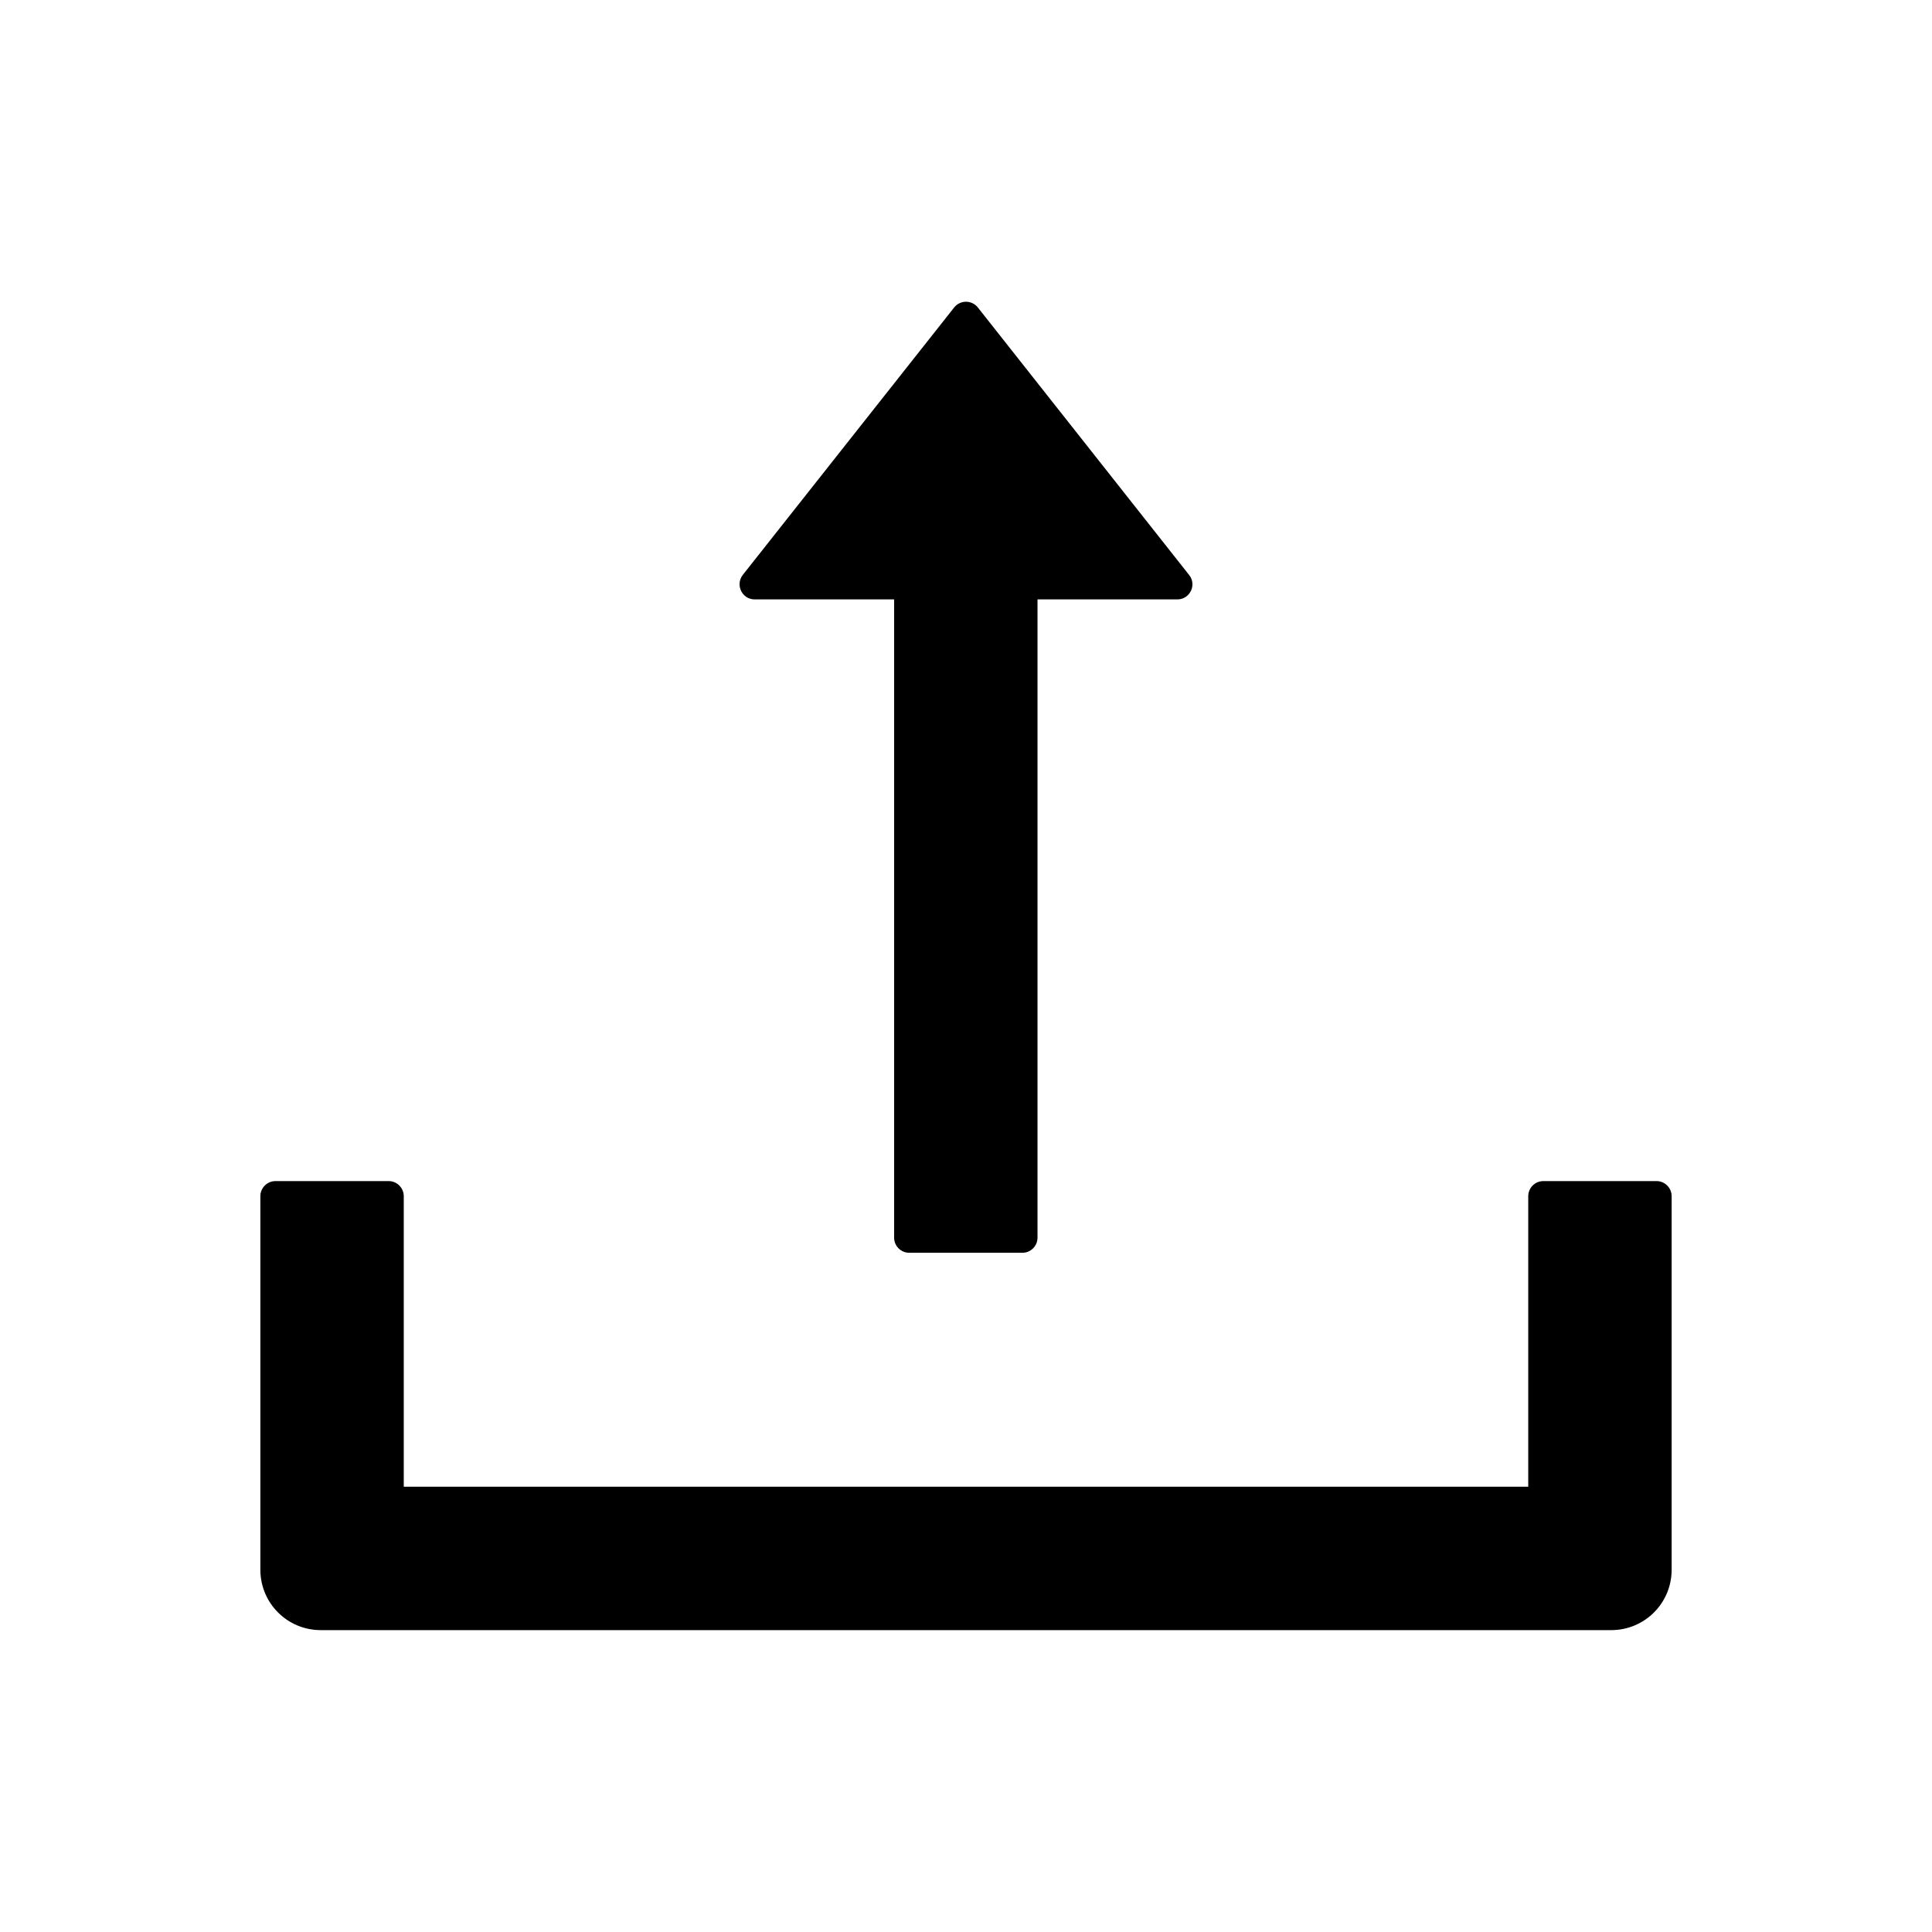
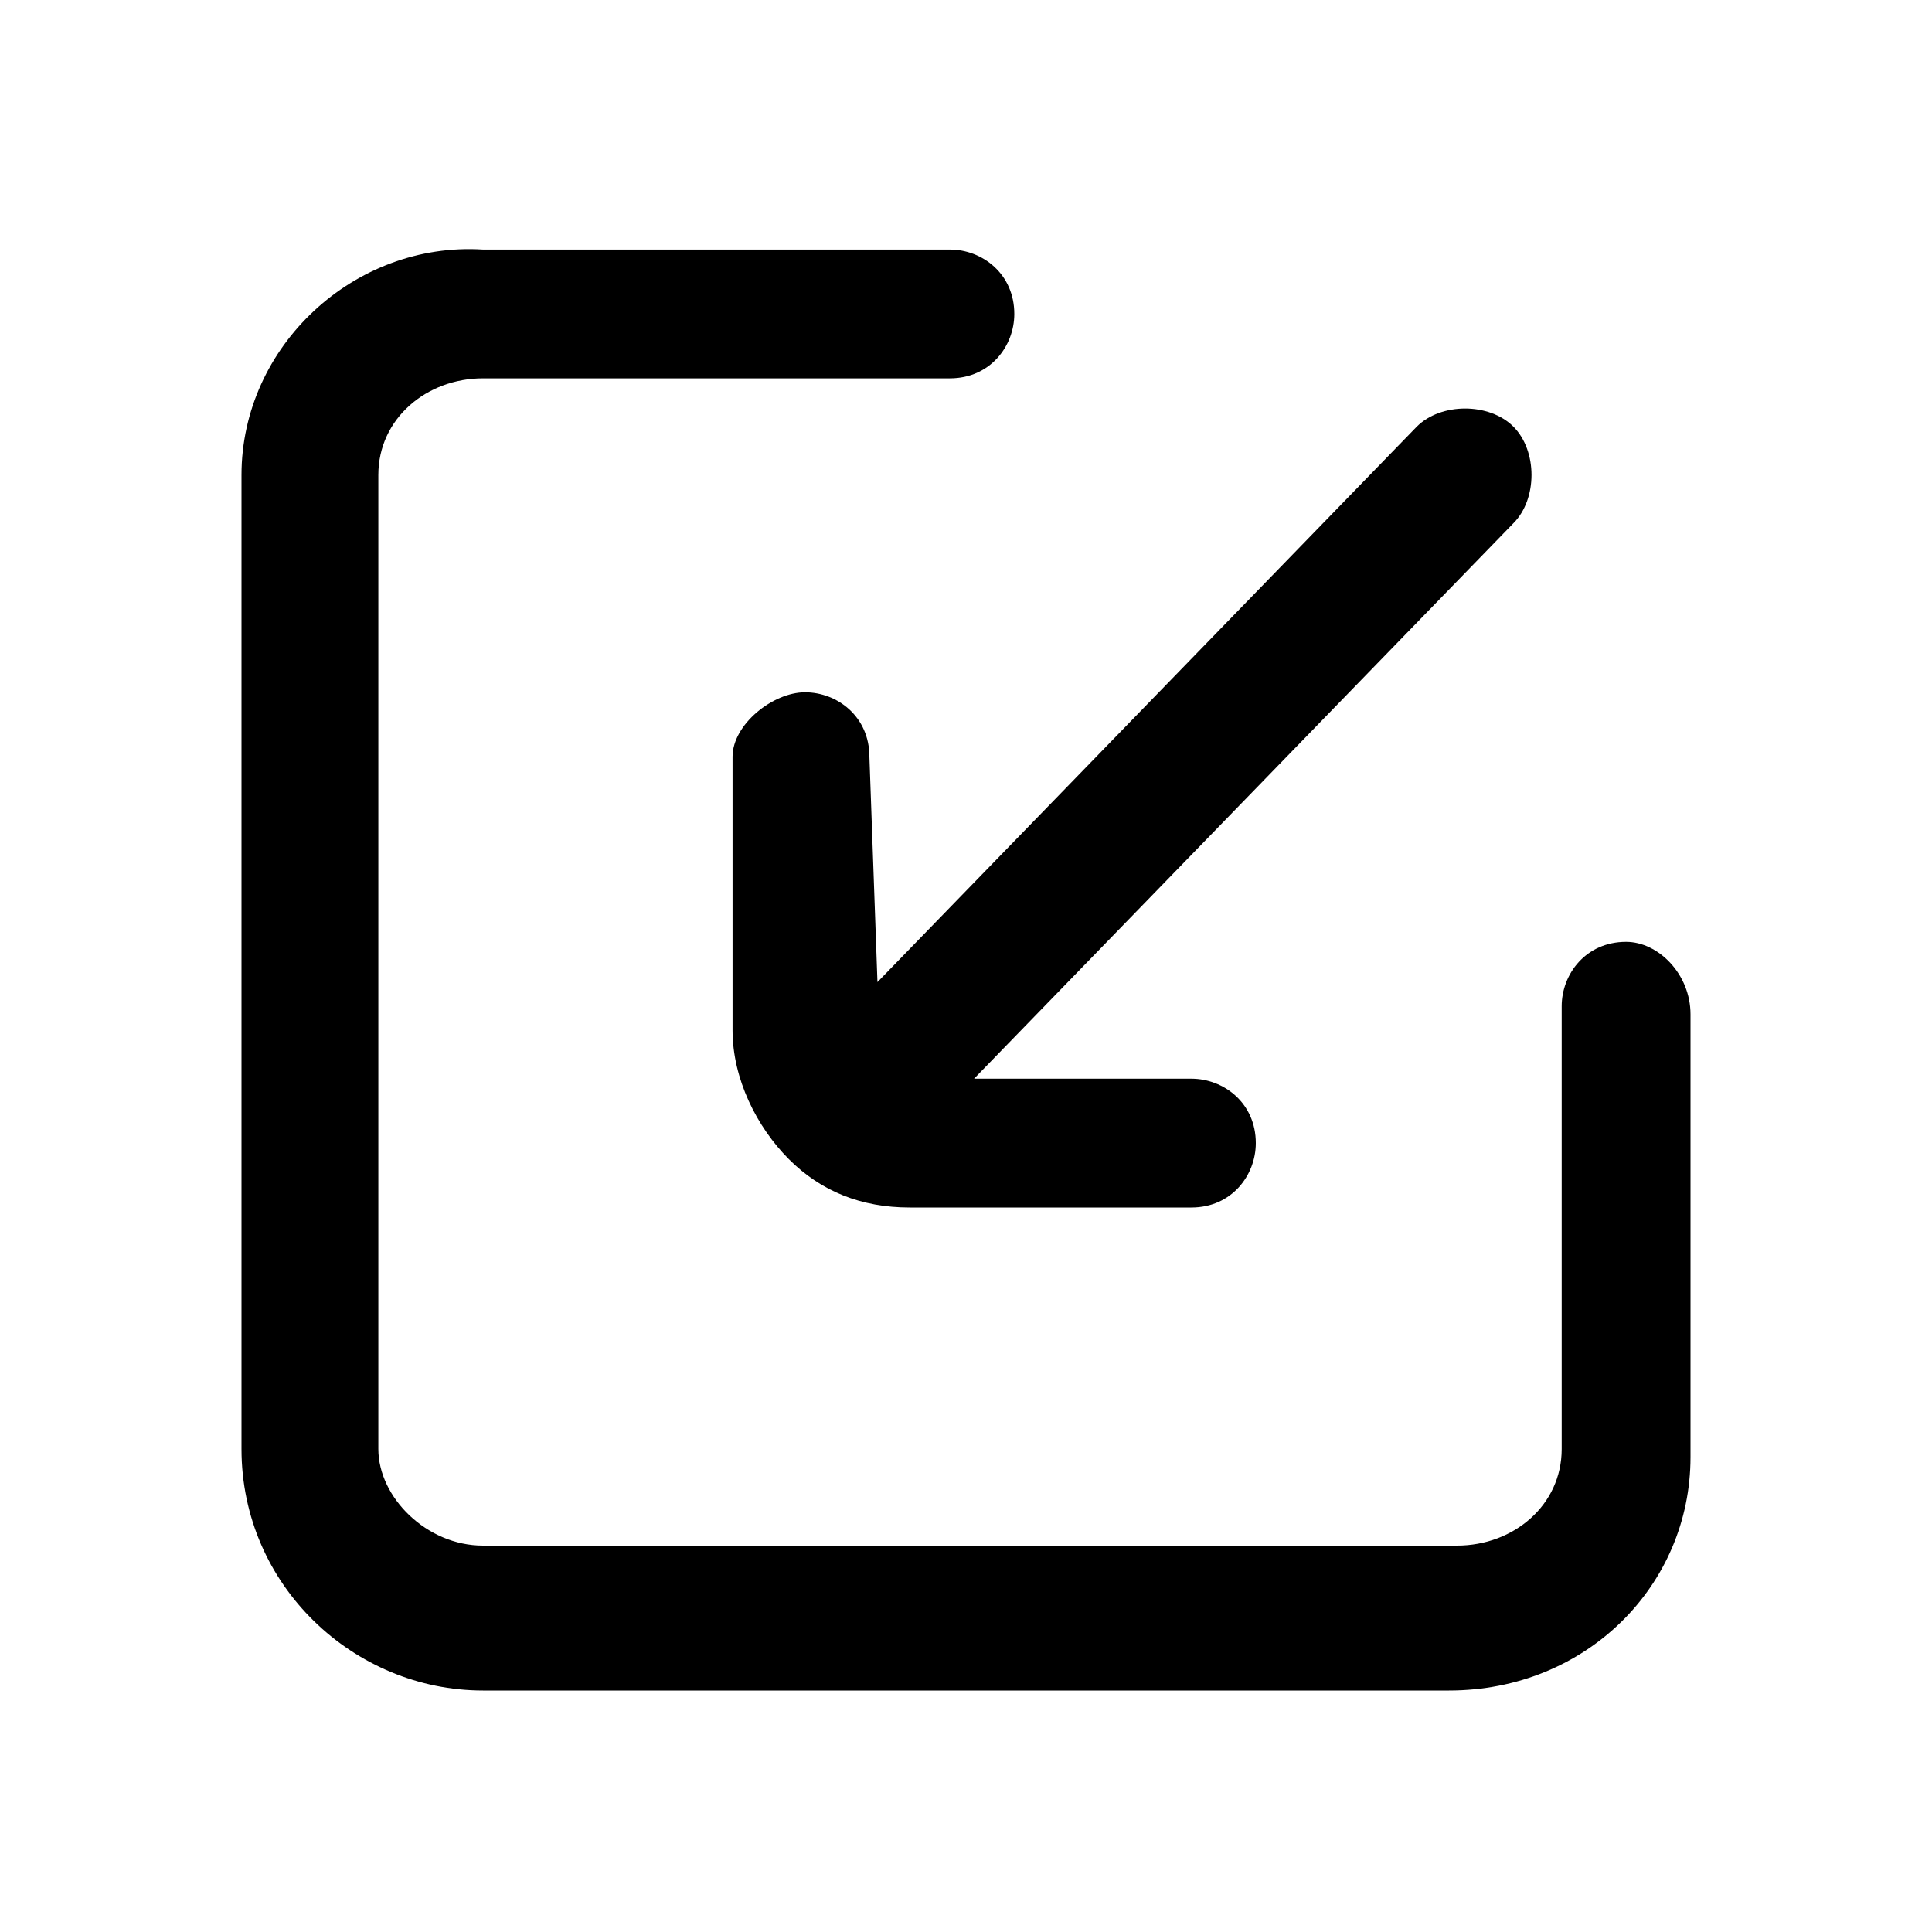
<svg xmlns="http://www.w3.org/2000/svg" class="icon" viewBox="0 0 1024 1024">
-   <path d="M400 317.7h73.9V656c0 4.4 3.6 8 8 8h60c4.4 0 8-3.6 8-8V317.7H624c6.7 0 10.4-7.7 6.3-12.9L518.3 163a8 8 0 0 0-12.6 0l-112 141.7c-4.1 5.3-.4 13 6.3 13zM878 626h-60c-4.4 0-8 3.6-8 8v154H214V634c0-4.4-3.6-8-8-8h-60c-4.4 0-8 3.6-8 8v198c0 17.7 14.3 32 32 32h684c17.7 0 32-14.3 32-32V634c0-4.4-3.6-8-8-8z" />
+   <path d="M861.87 499.2c-21.34 0-34.14 17.07-34.14 34.13V768c0 29.87-25.6 51.2-55.46 51.2H256c-29.87 0-55.47-25.6-55.47-51.2V251.73c0-29.86 25.6-51.2 55.47-51.2h247.47c21.33 0 34.13-17.06 34.13-34.13 0-21.33-17.07-34.13-34.13-34.13H256c-68.27-4.27-128 51.2-128 119.46V768c0 72.53 59.73 128 128 128h512c72.53 0 128-55.47 128-123.73V537.6c0-21.33-17.07-38.4-34.13-38.4z" />
+   <path d="M460.8 401.07c0-21.34-17.07-34.14-34.13-34.14s-38.4 17.07-38.4 34.14v145.06c0 25.6 12.8 51.2 29.86 68.27 17.07 17.07 38.4 25.6 64 25.6h149.34c21.33 0 34.13-17.07 34.13-34.13 0-21.34-17.07-34.14-34.13-34.14h-115.2l285.86-294.4c12.8-12.8 12.8-38.4 0-51.2-12.8-12.8-38.4-12.8-51.2 0l-285.86 294.4-4.27-119.46z" />
</svg>
